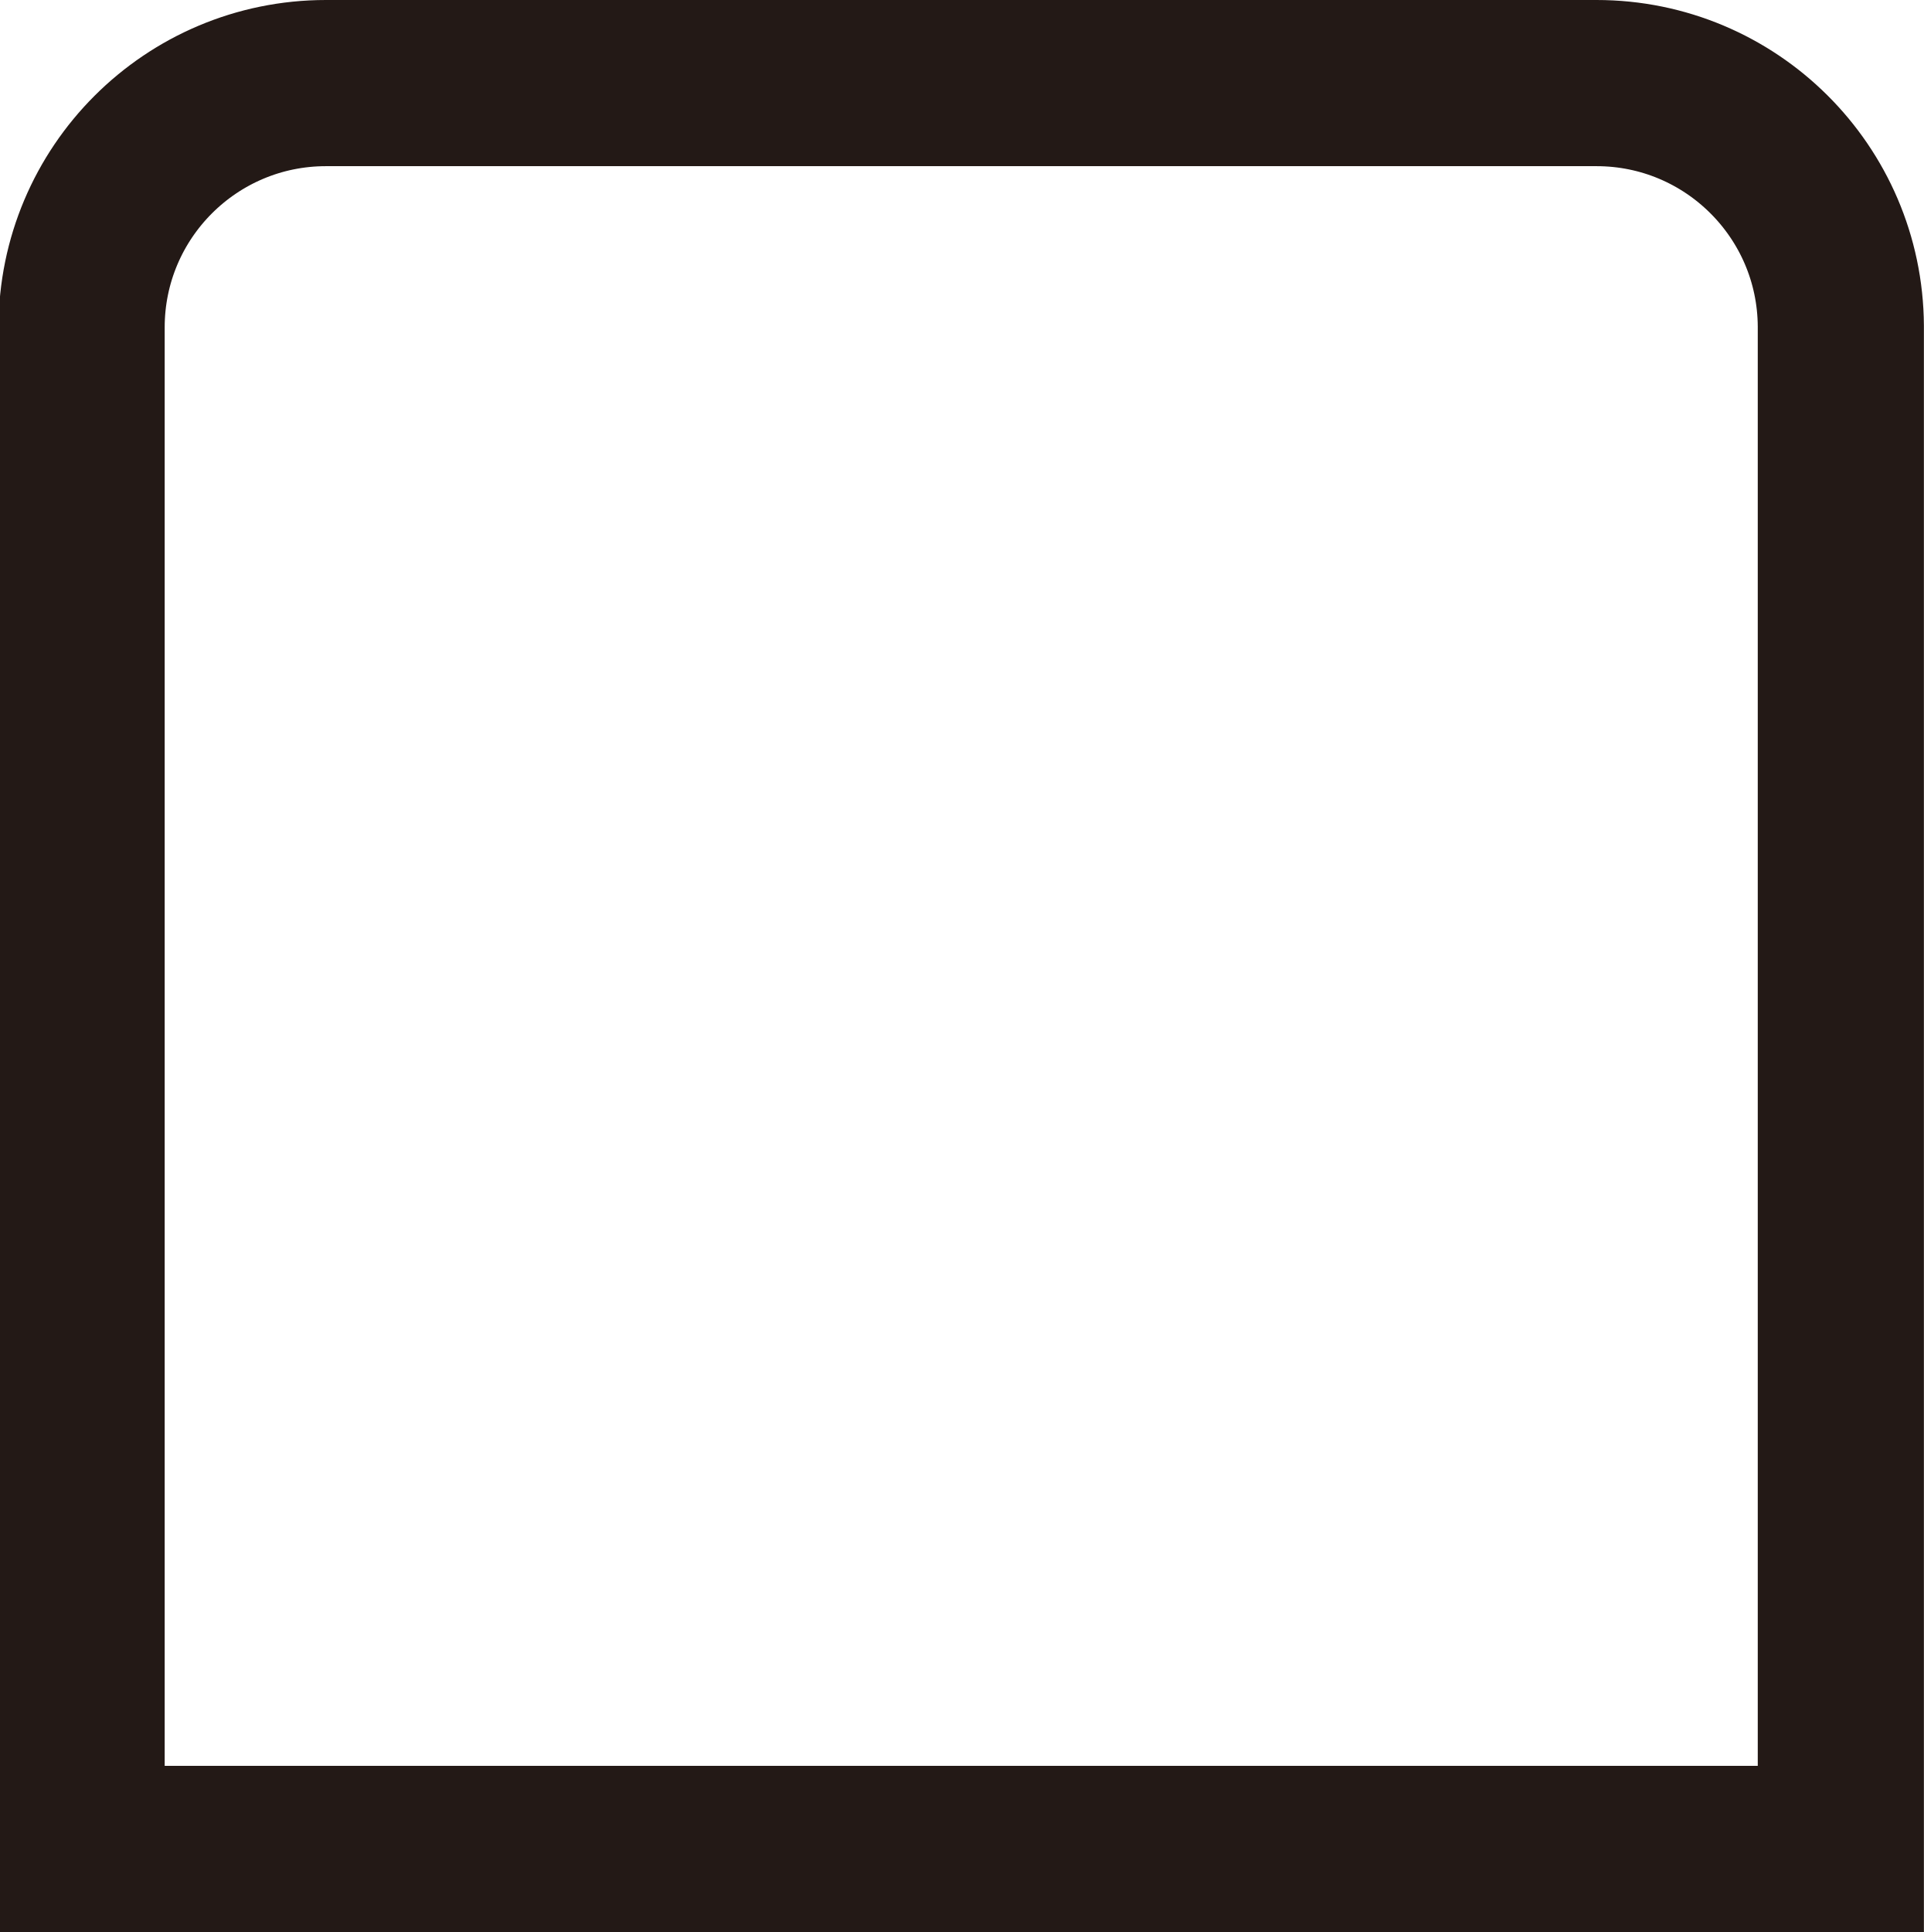
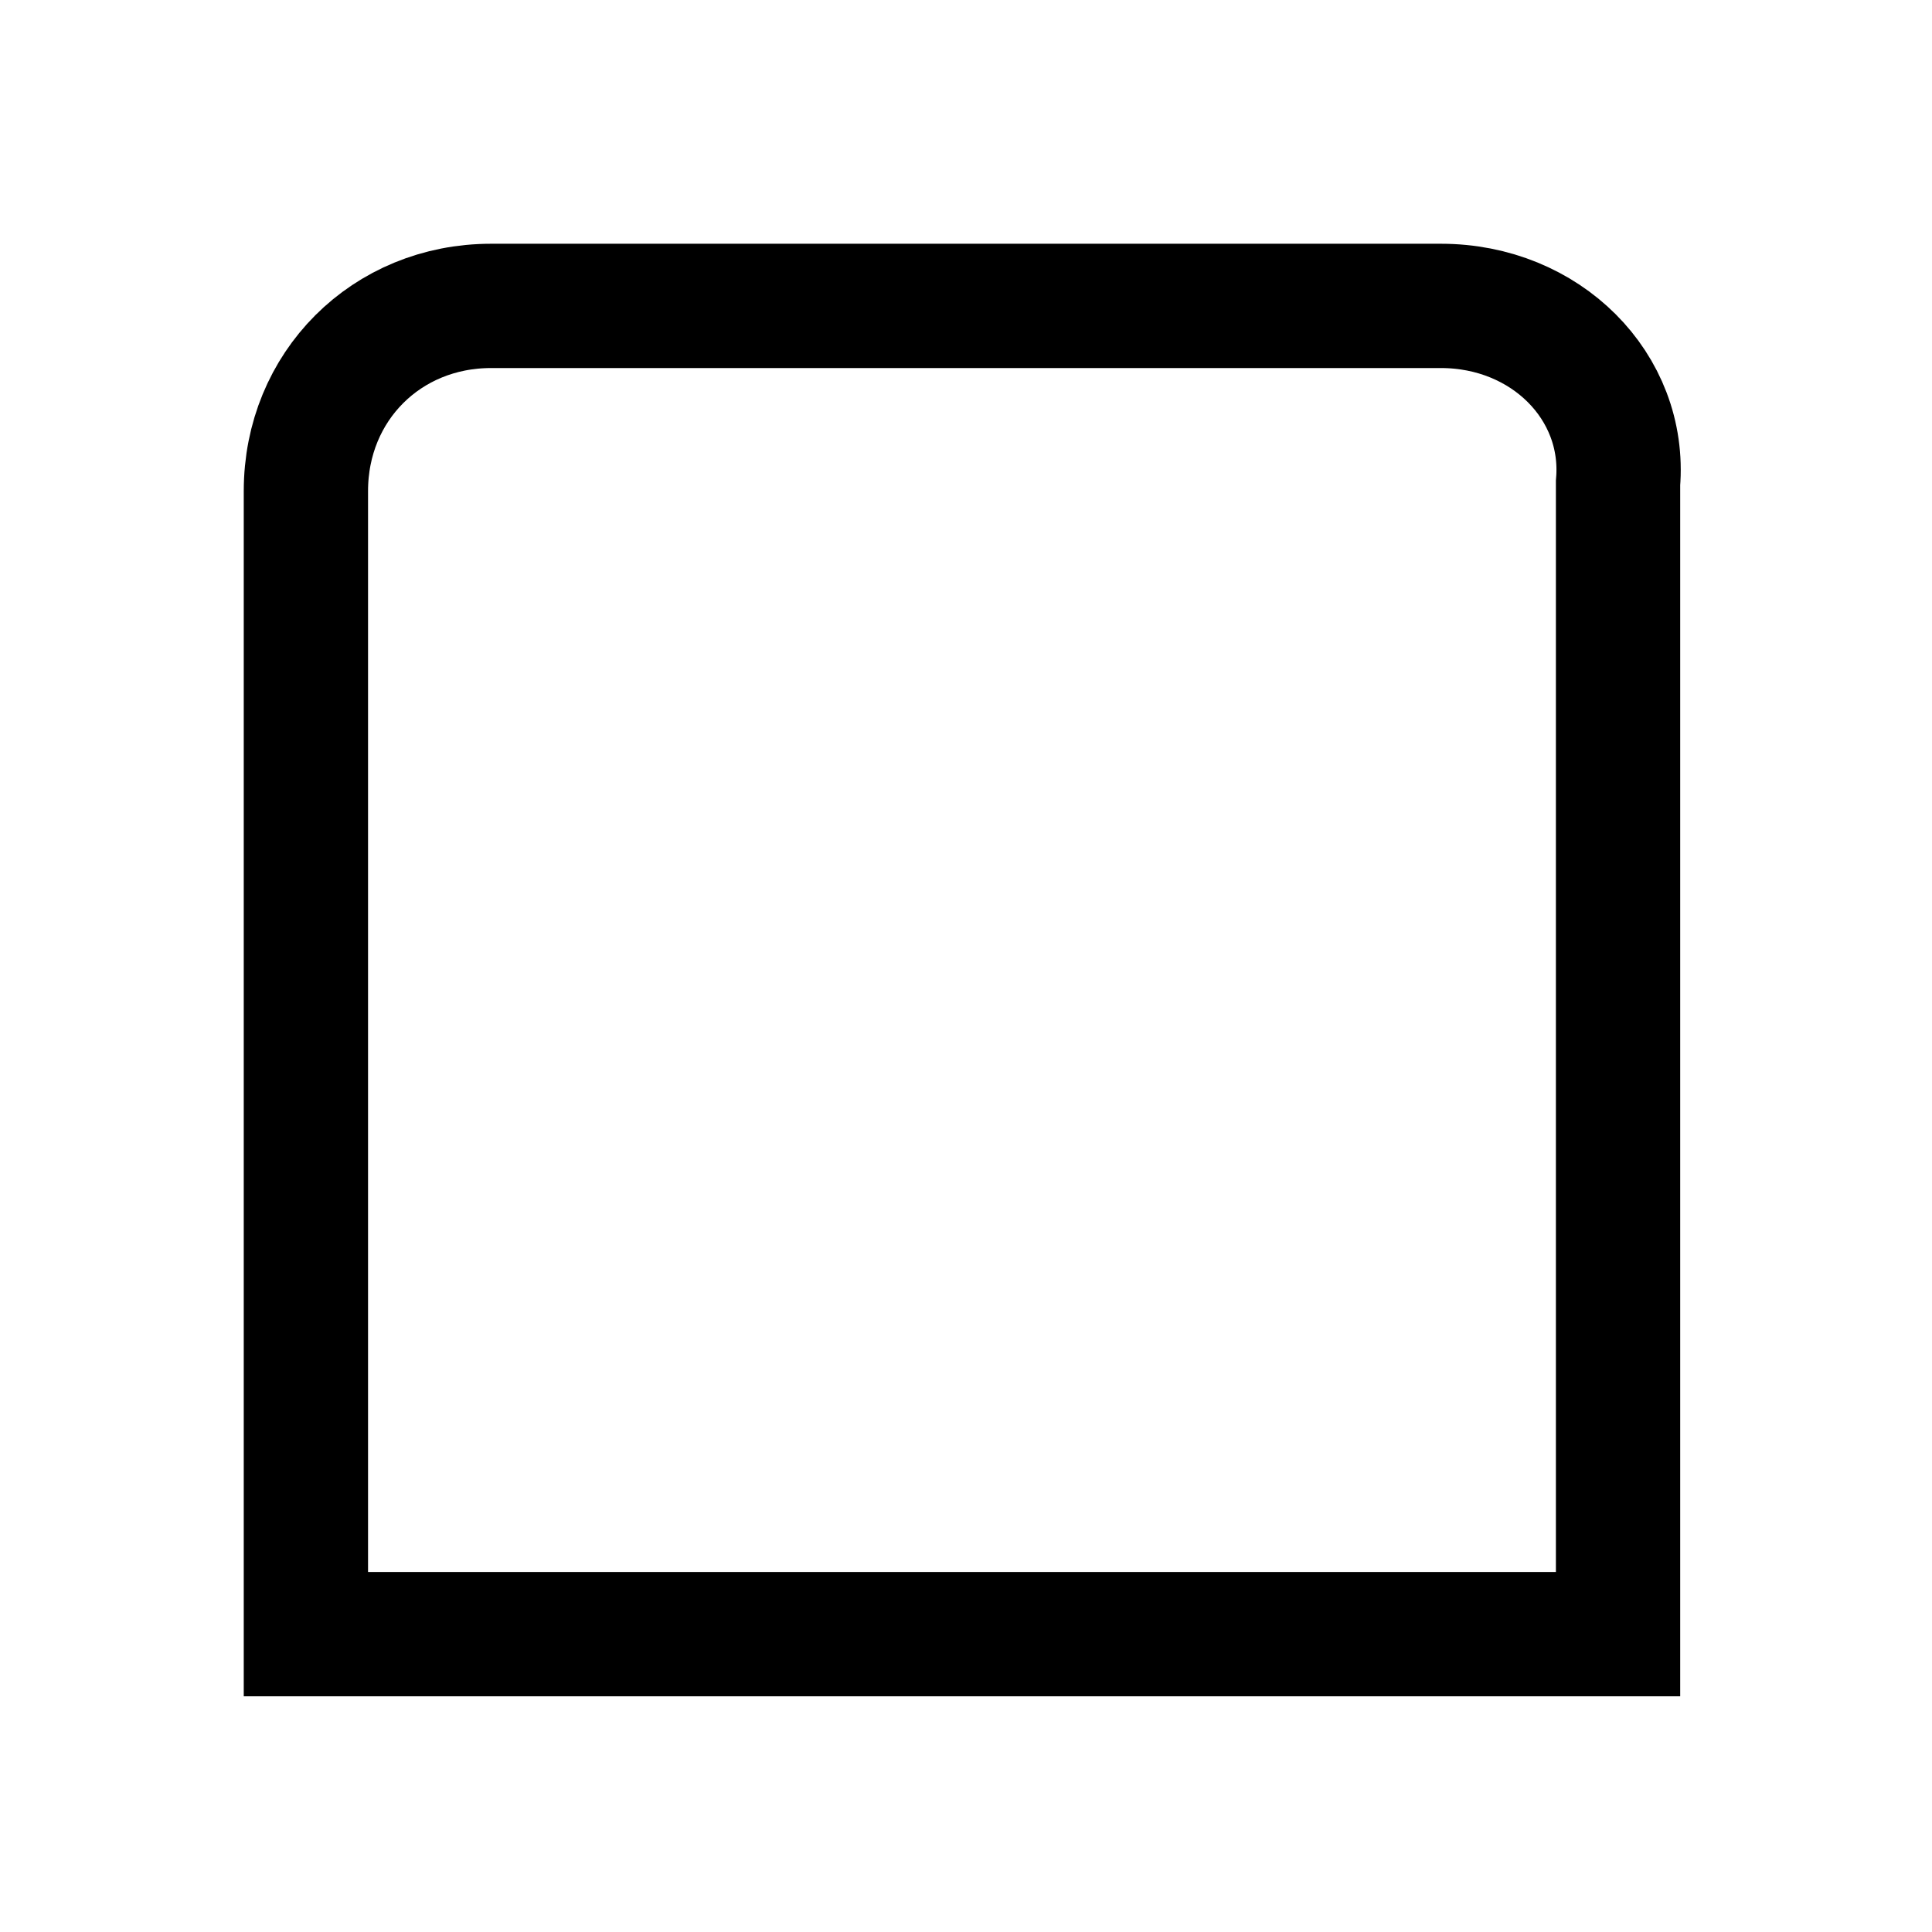
- <svg xmlns="http://www.w3.org/2000/svg" viewBox="0 0 39.36 39.53">
-   <defs>
-     <style>.cls-1{fill:none;stroke:#231916;stroke-miterlimit:10;stroke-width:3.4px;}</style>
-   </defs>
-   <g id="Layer_2" data-name="Layer 2">
-     <g id="레이어_1" data-name="레이어 1">
-       <path class="cls-1" d="M32.67,1.7h-26a5,5,0,0,0-5,5V37.83h36V6.67A5,5,0,0,0,32.67,1.7Z" />
-     </g>
-   </g>
+ <svg xmlns="http://www.w3.org/2000/svg" version="1.2" baseProfile="tiny" id="레이어_1" x="0px" y="0px" viewBox="0 0 24 24" overflow="visible" xml:space="preserve">
+   <path fill="none" stroke="#000000" stroke-width="1.544" stroke-miterlimit="10" d="M17.9,3.8H6.1c-1.3,0-2.3,1-2.3,2.3v7v4.8v2.4  h16.3v-2.4V13v-7C20.2,4.8,19.2,3.8,17.9,3.8z" />
</svg>
